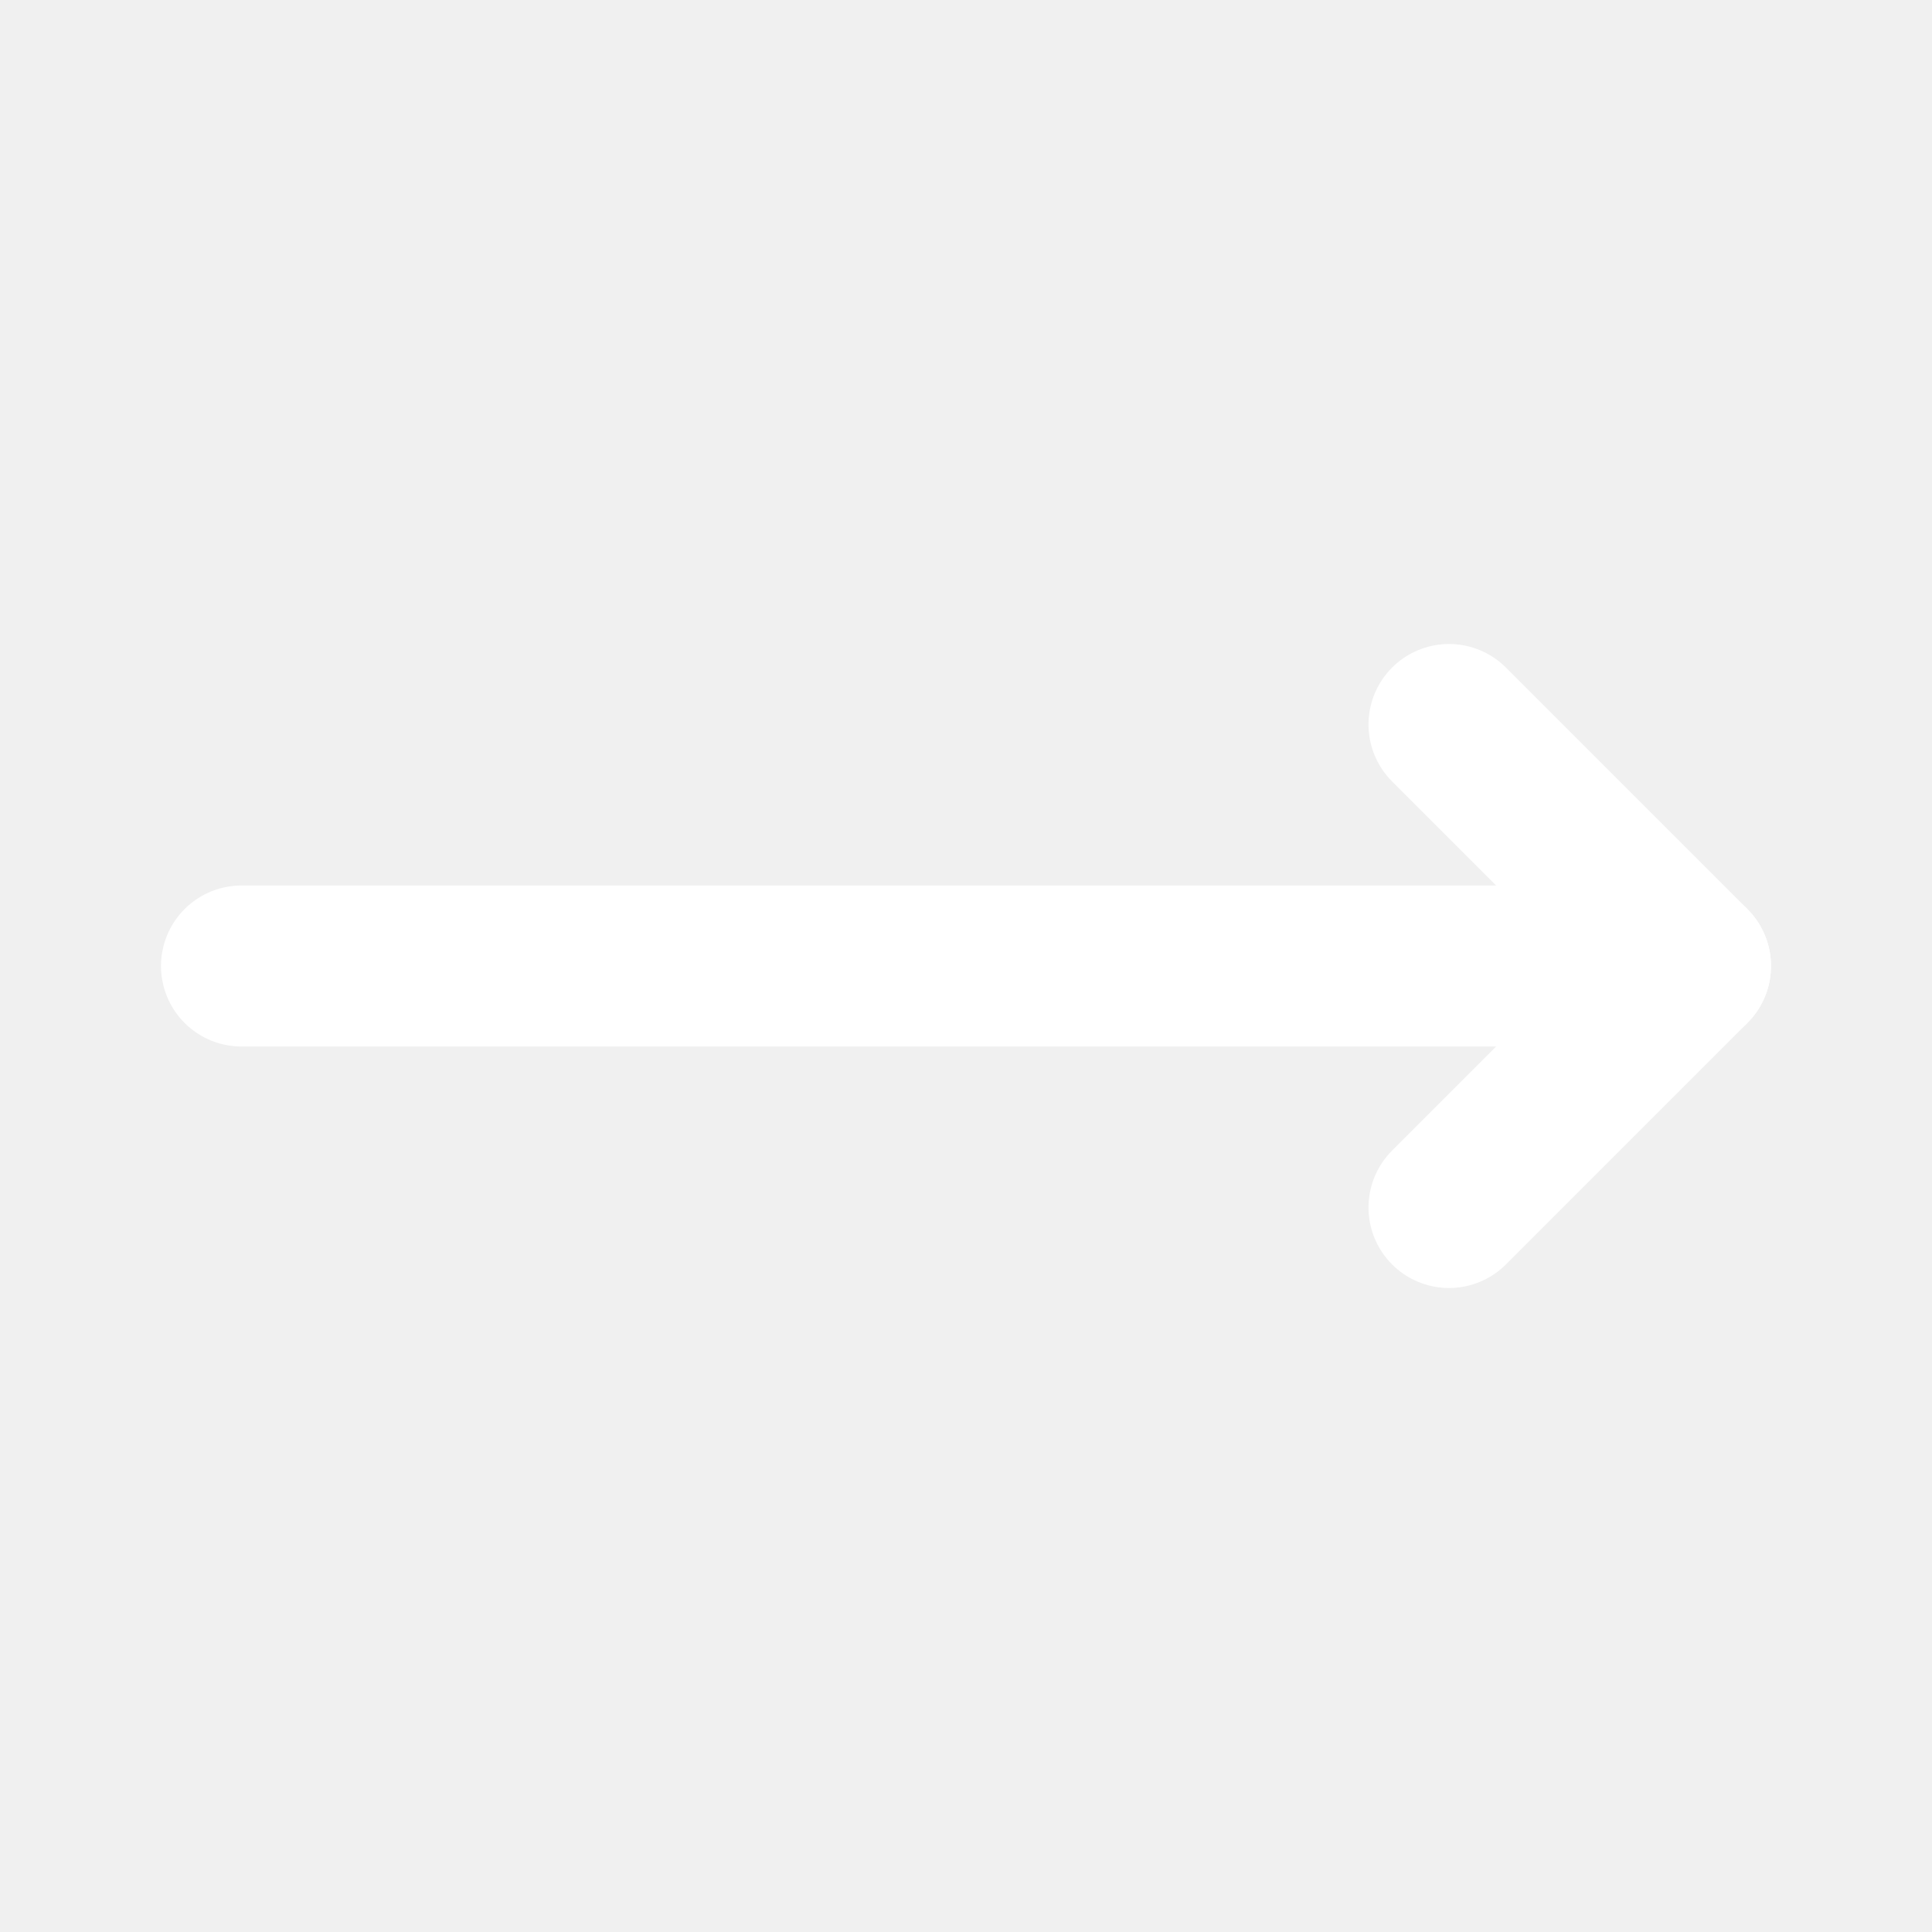
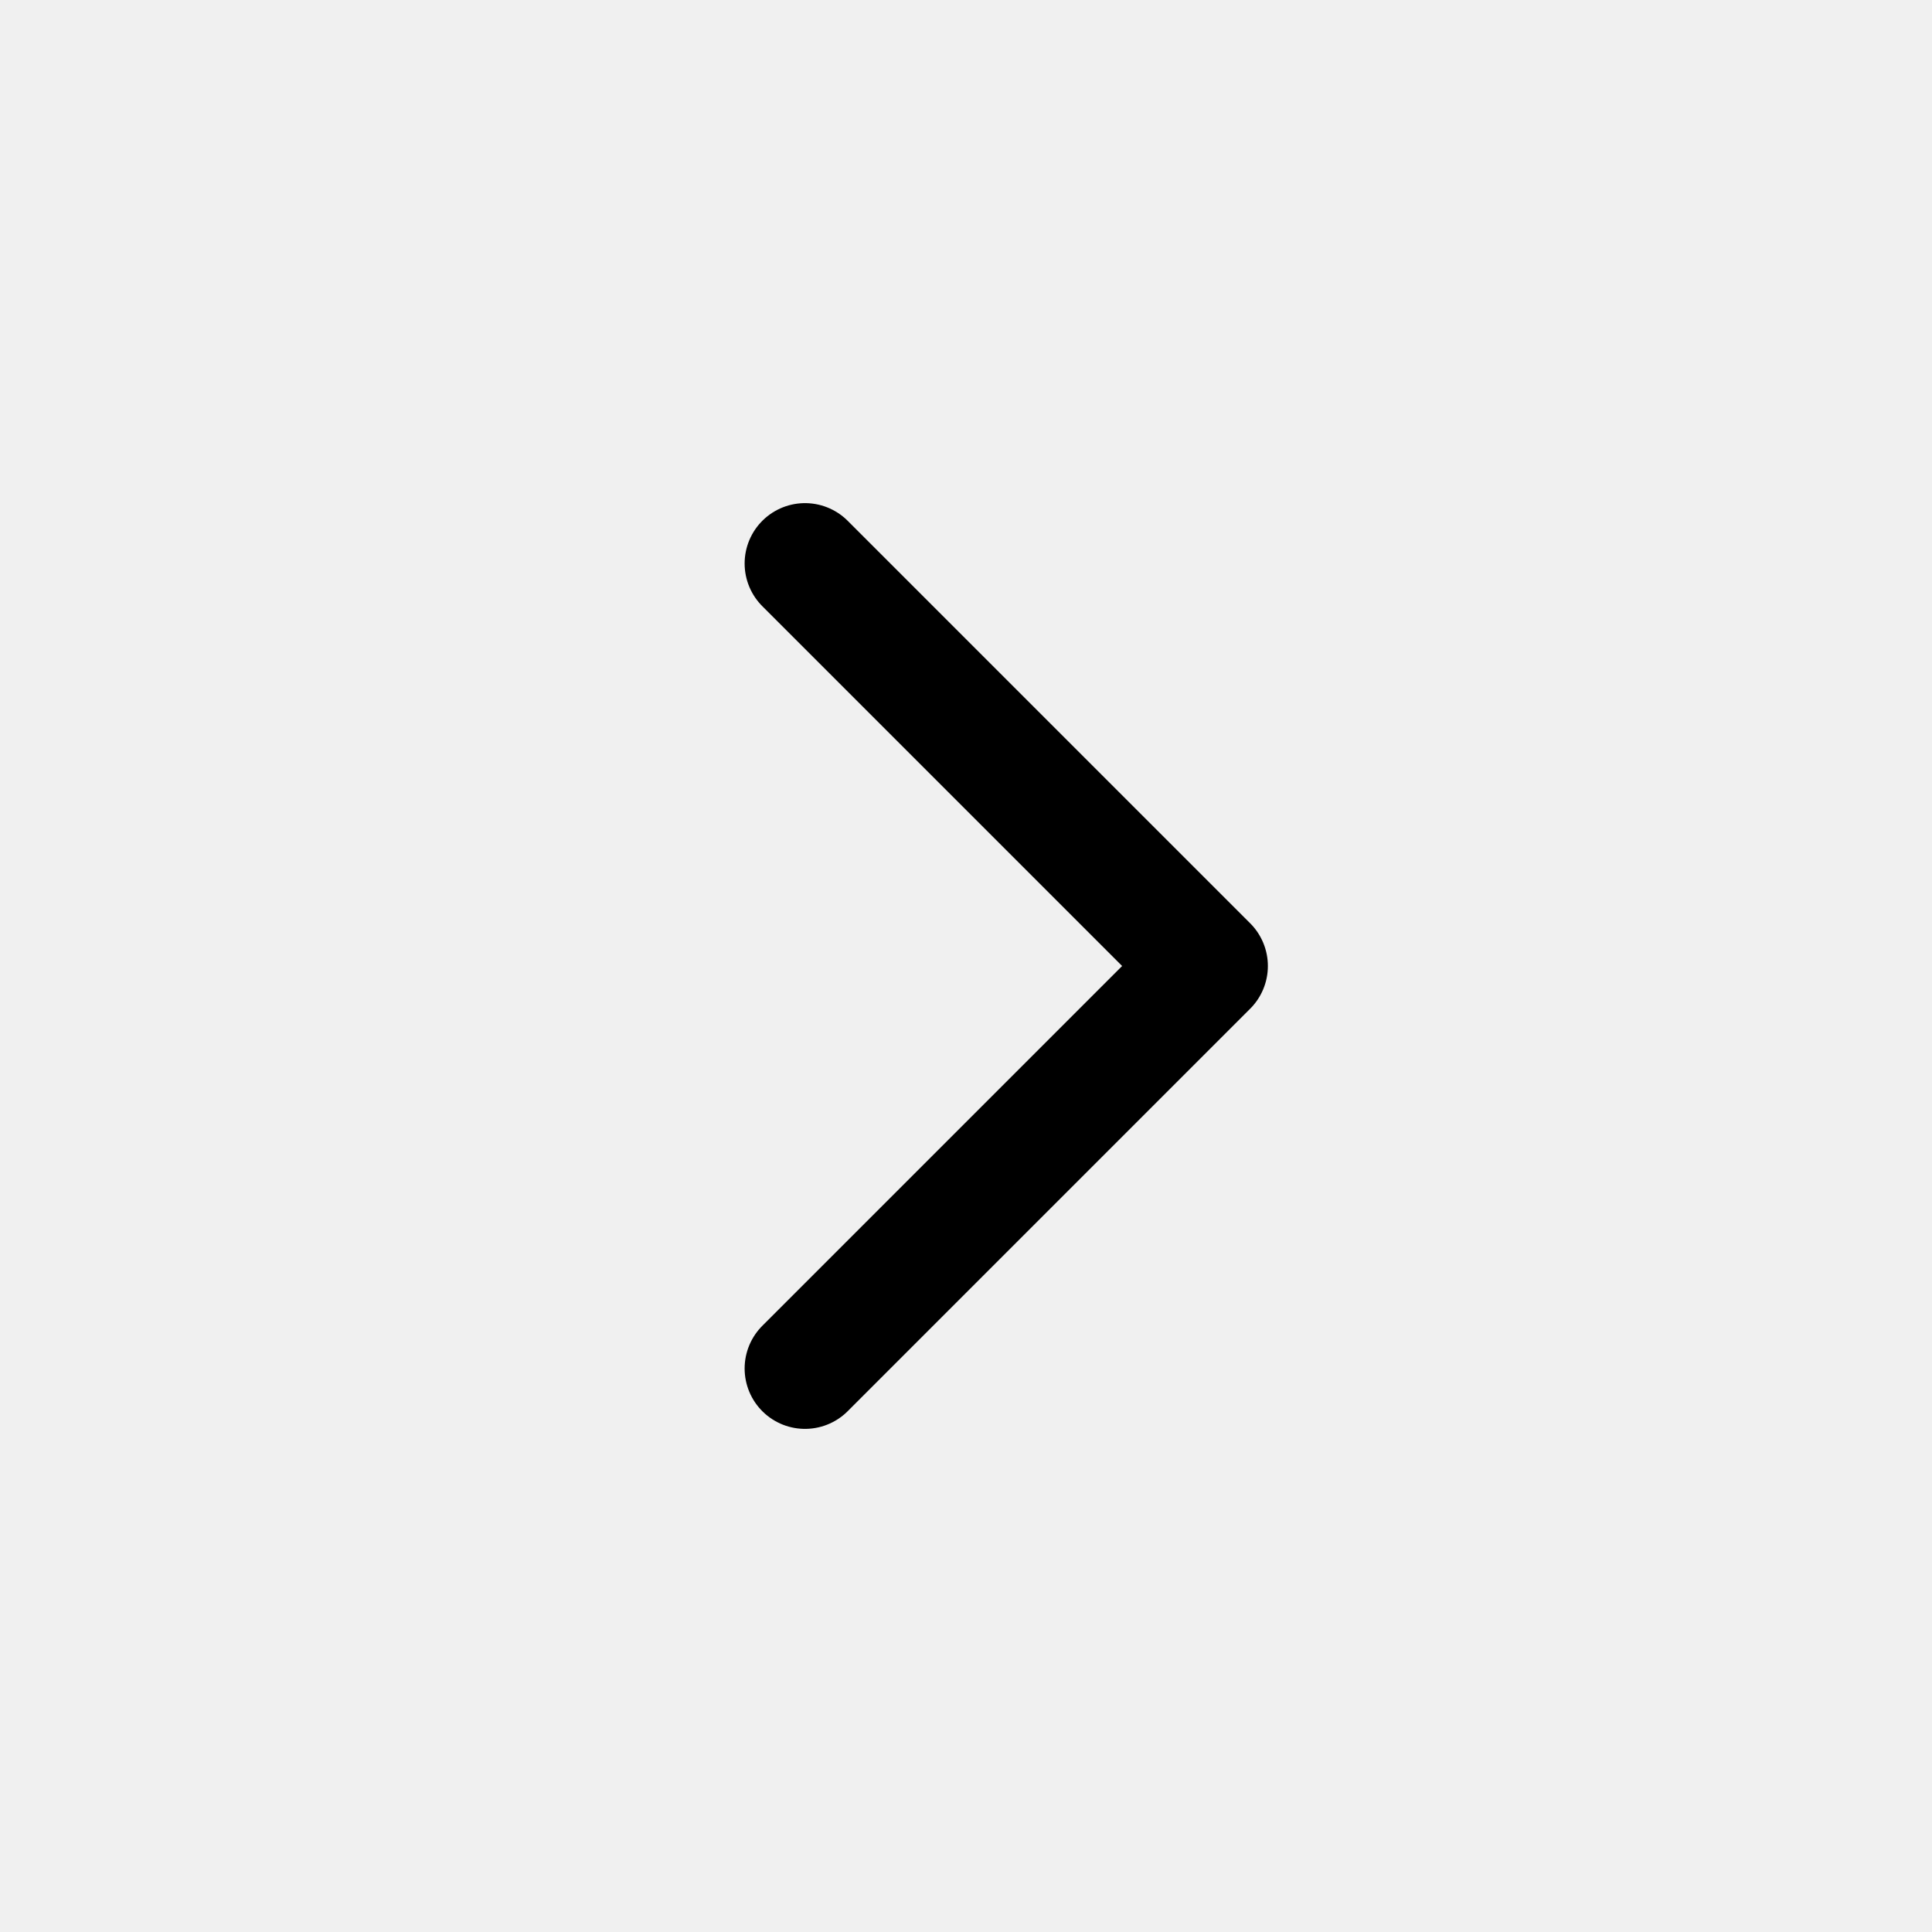
- <svg xmlns="http://www.w3.org/2000/svg" fill="#000000" width="800px" height="800px" viewBox="0 0 24 24" id="right-arrow" data-name="Flat Line" class="icon flat-line">
-   <line id="primary" x1="3" y1="12" x2="21" y2="12" style="fill: none; stroke: #FFFFFF; stroke-linecap: round; stroke-linejoin: round; stroke-width: 2;" />
-   <polyline id="primary-2" data-name="primary" points="18 15 21 12 18 9" style="fill: none; stroke: #FFFFFF; stroke-linecap: round; stroke-linejoin: round; stroke-width: 2;" />
+ <svg xmlns="http://www.w3.org/2000/svg" width="800px" height="800px" viewBox="0 0 24 24" fill="none">
+   <path d="M10 7L15 12L10 17" stroke="#000000" stroke-width="1.5" stroke-linecap="round" stroke-linejoin="round" />
</svg>
